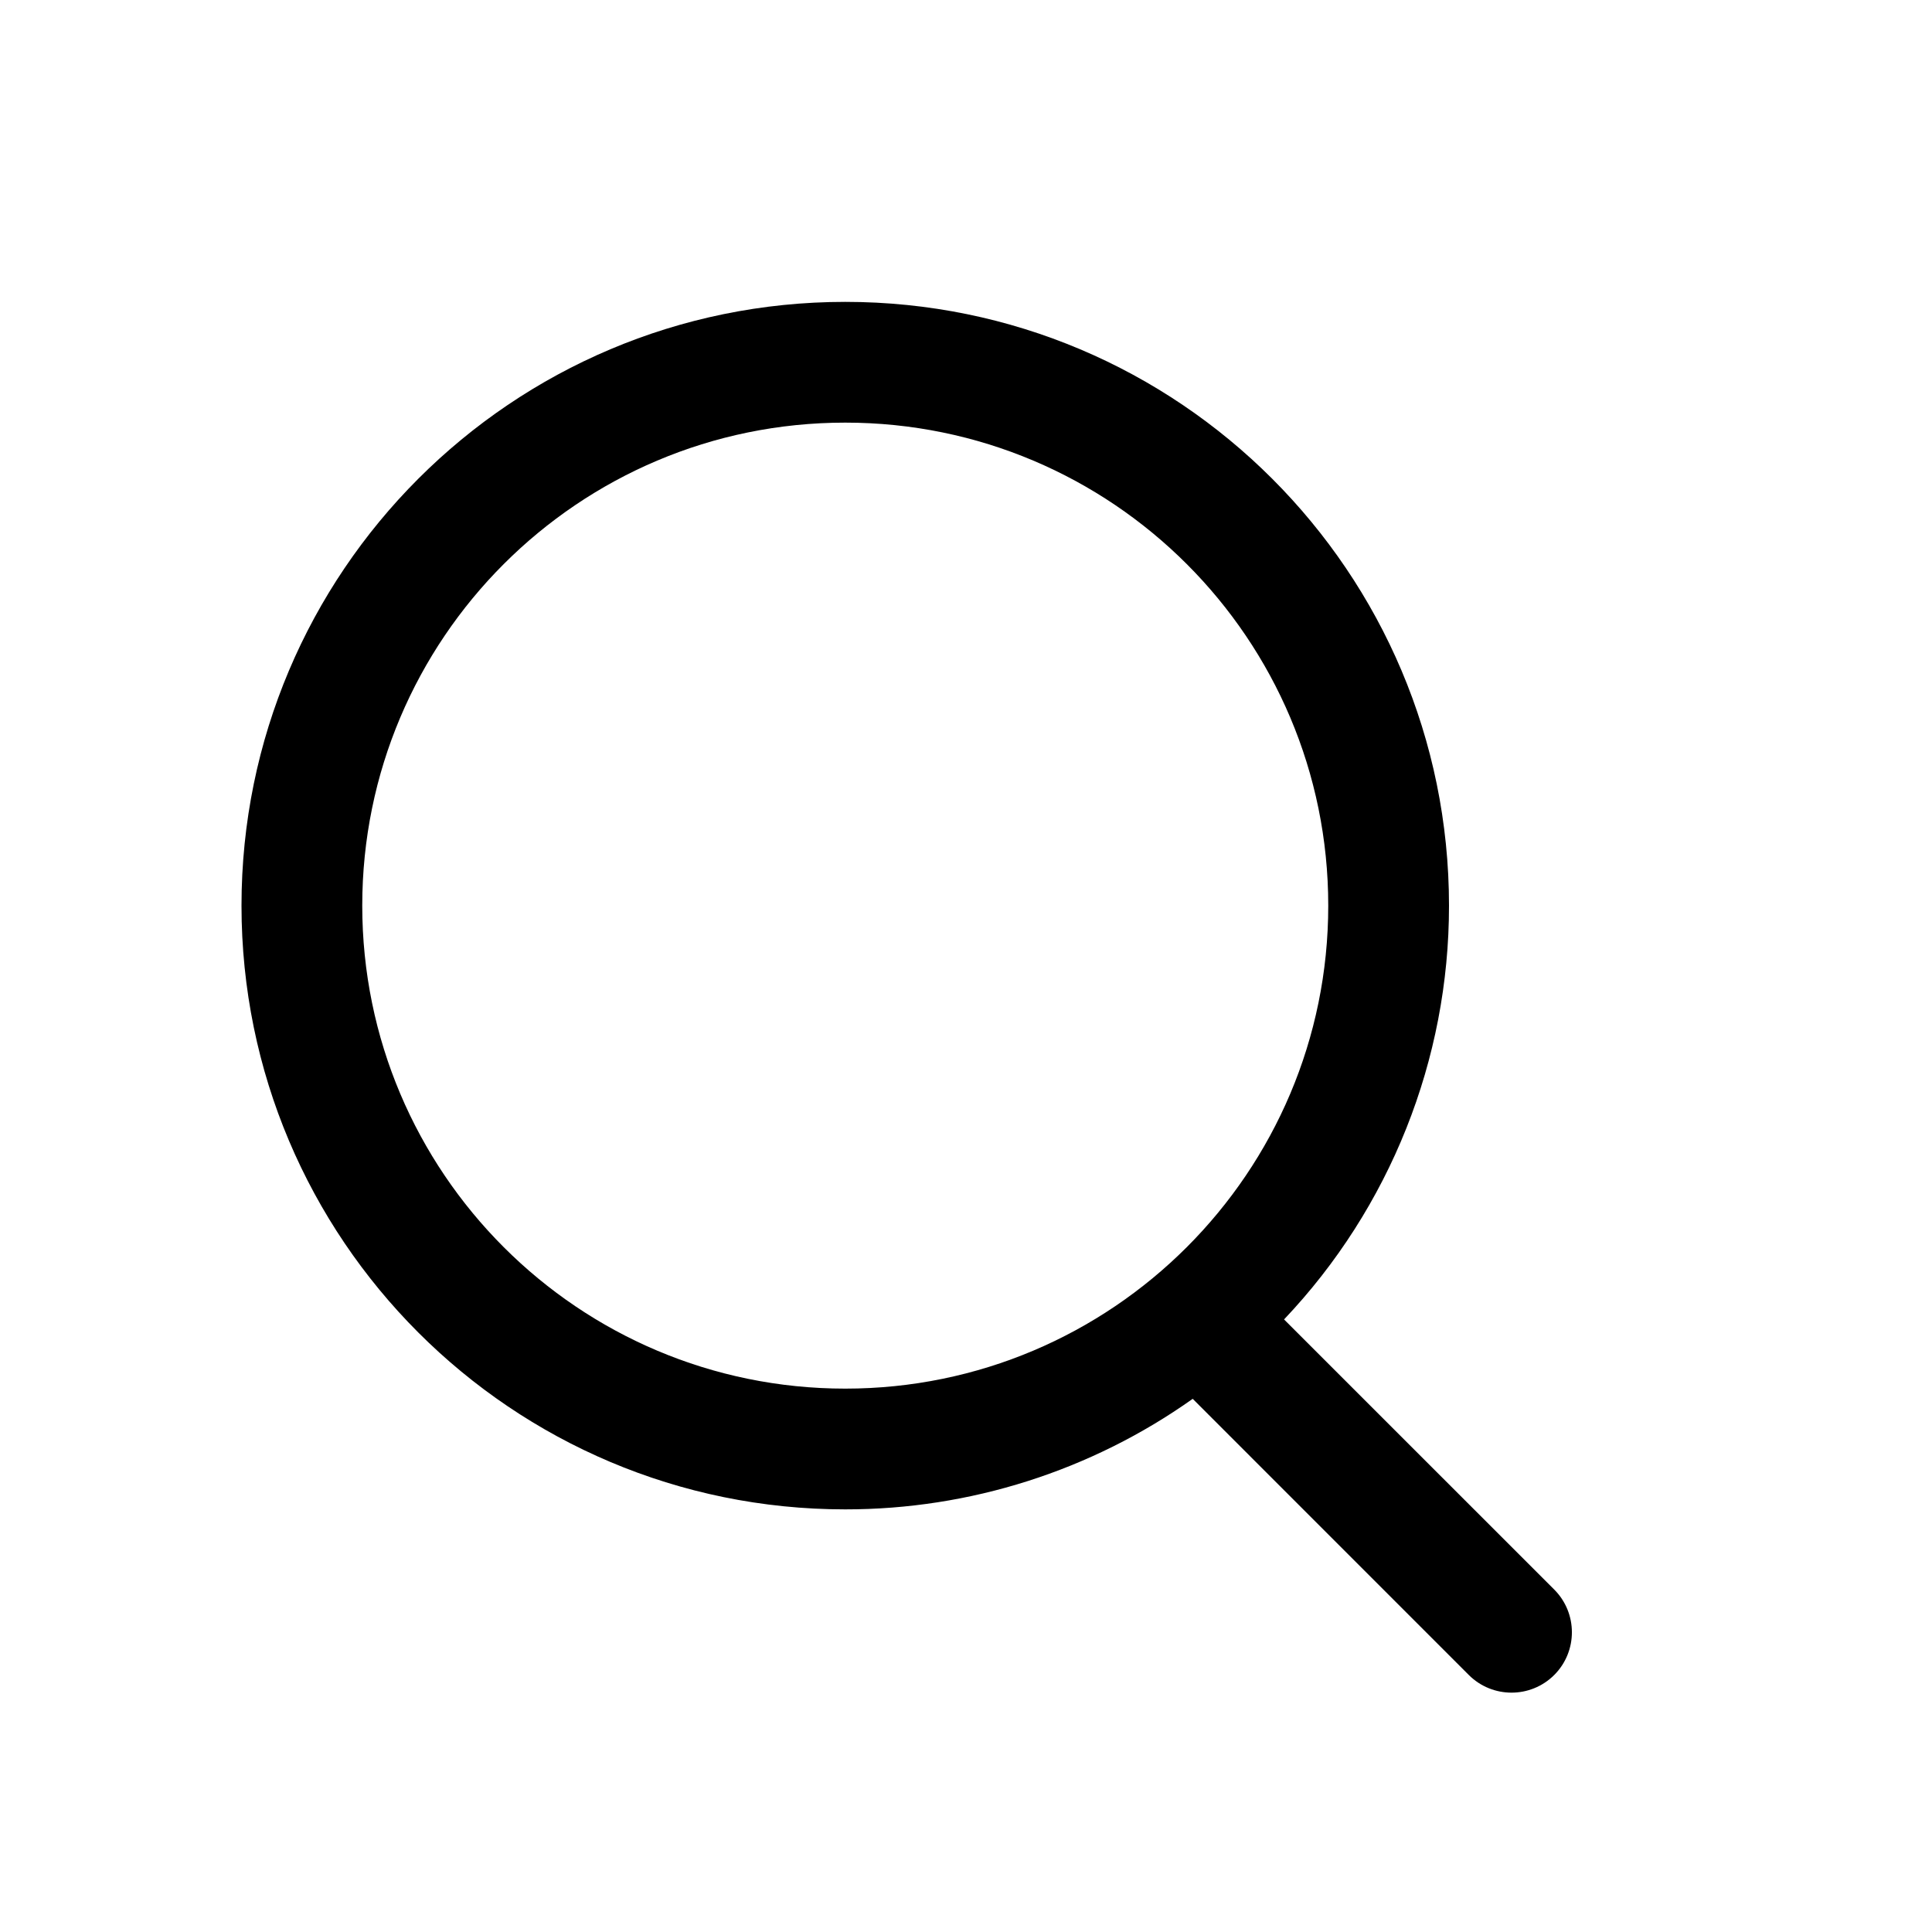
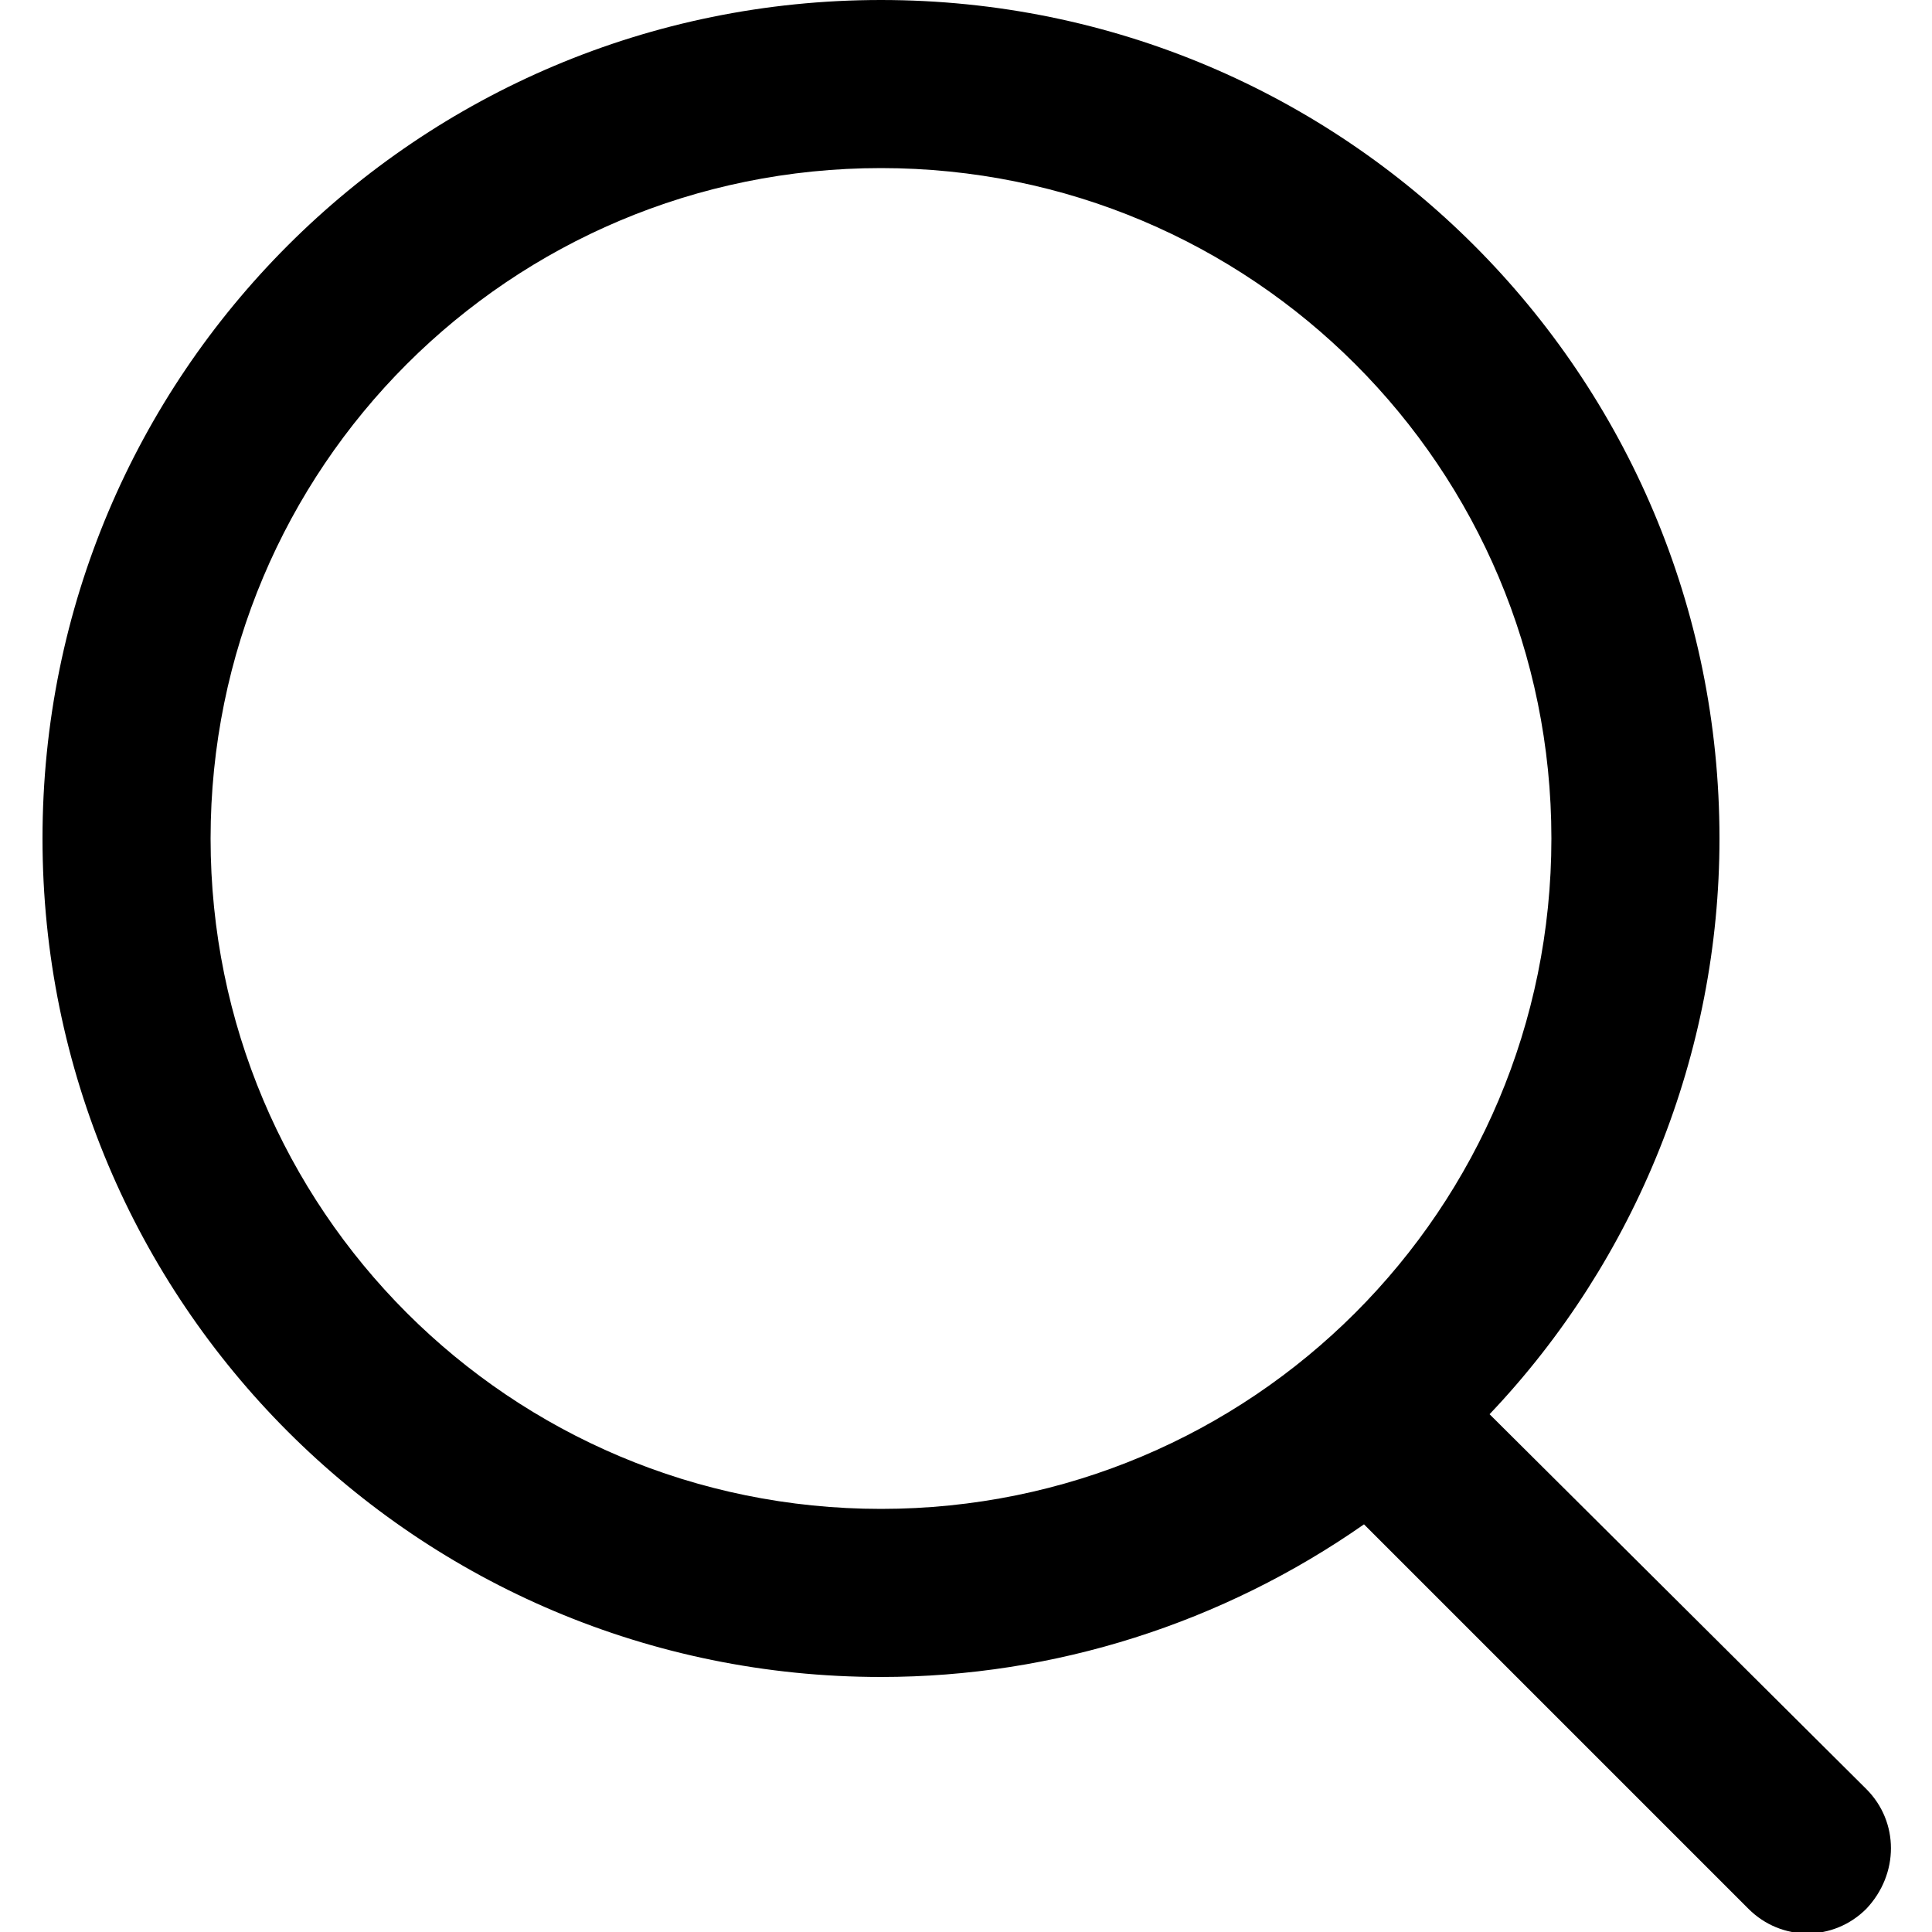
- <svg xmlns="http://www.w3.org/2000/svg" viewBox="0 0 1024 1024" version="1.1" width="200" height="200">
-   <path d="M192 480a256 256 0 1 1 512 0 256 256 0 0 1-512 0m631.776 362.496l-143.2-143.168A318.464 318.464 0 0 0 768 480c0-176.736-143.264-320-320-320S128 303.264 128 480s143.264 320 320 320a318.016 318.016 0 0 0 184.16-58.592l146.336 146.368c12.512 12.48 32.768 12.48 45.28 0 12.48-12.512 12.48-32.768 0-45.28" />
+ <svg xmlns="http://www.w3.org/2000/svg" width="100" height="100" viewBox="0 0 100 100">
+   <path d="M10.9,43.4c0-19.2,15.5-34.7,34.7-34.7s34.7,15.5,34.7,34.7S64.8,78.1,45.6,78.1S10.9,62.6,10.9,43.4 M96.6,92.6L77.1,73.2  c7.6-8,11.9-18.7,11.9-29.8C89,19.4,69.6,0,45.6,0S2.2,19.4,2.2,43.4s19.4,43.4,43.4,43.4c9,0,17.7-2.8,25-7.9l19.9,19.9  c1.7,1.7,4.4,1.7,6.1,0C98.3,97,98.3,94.3,96.6,92.6" />
</svg>
